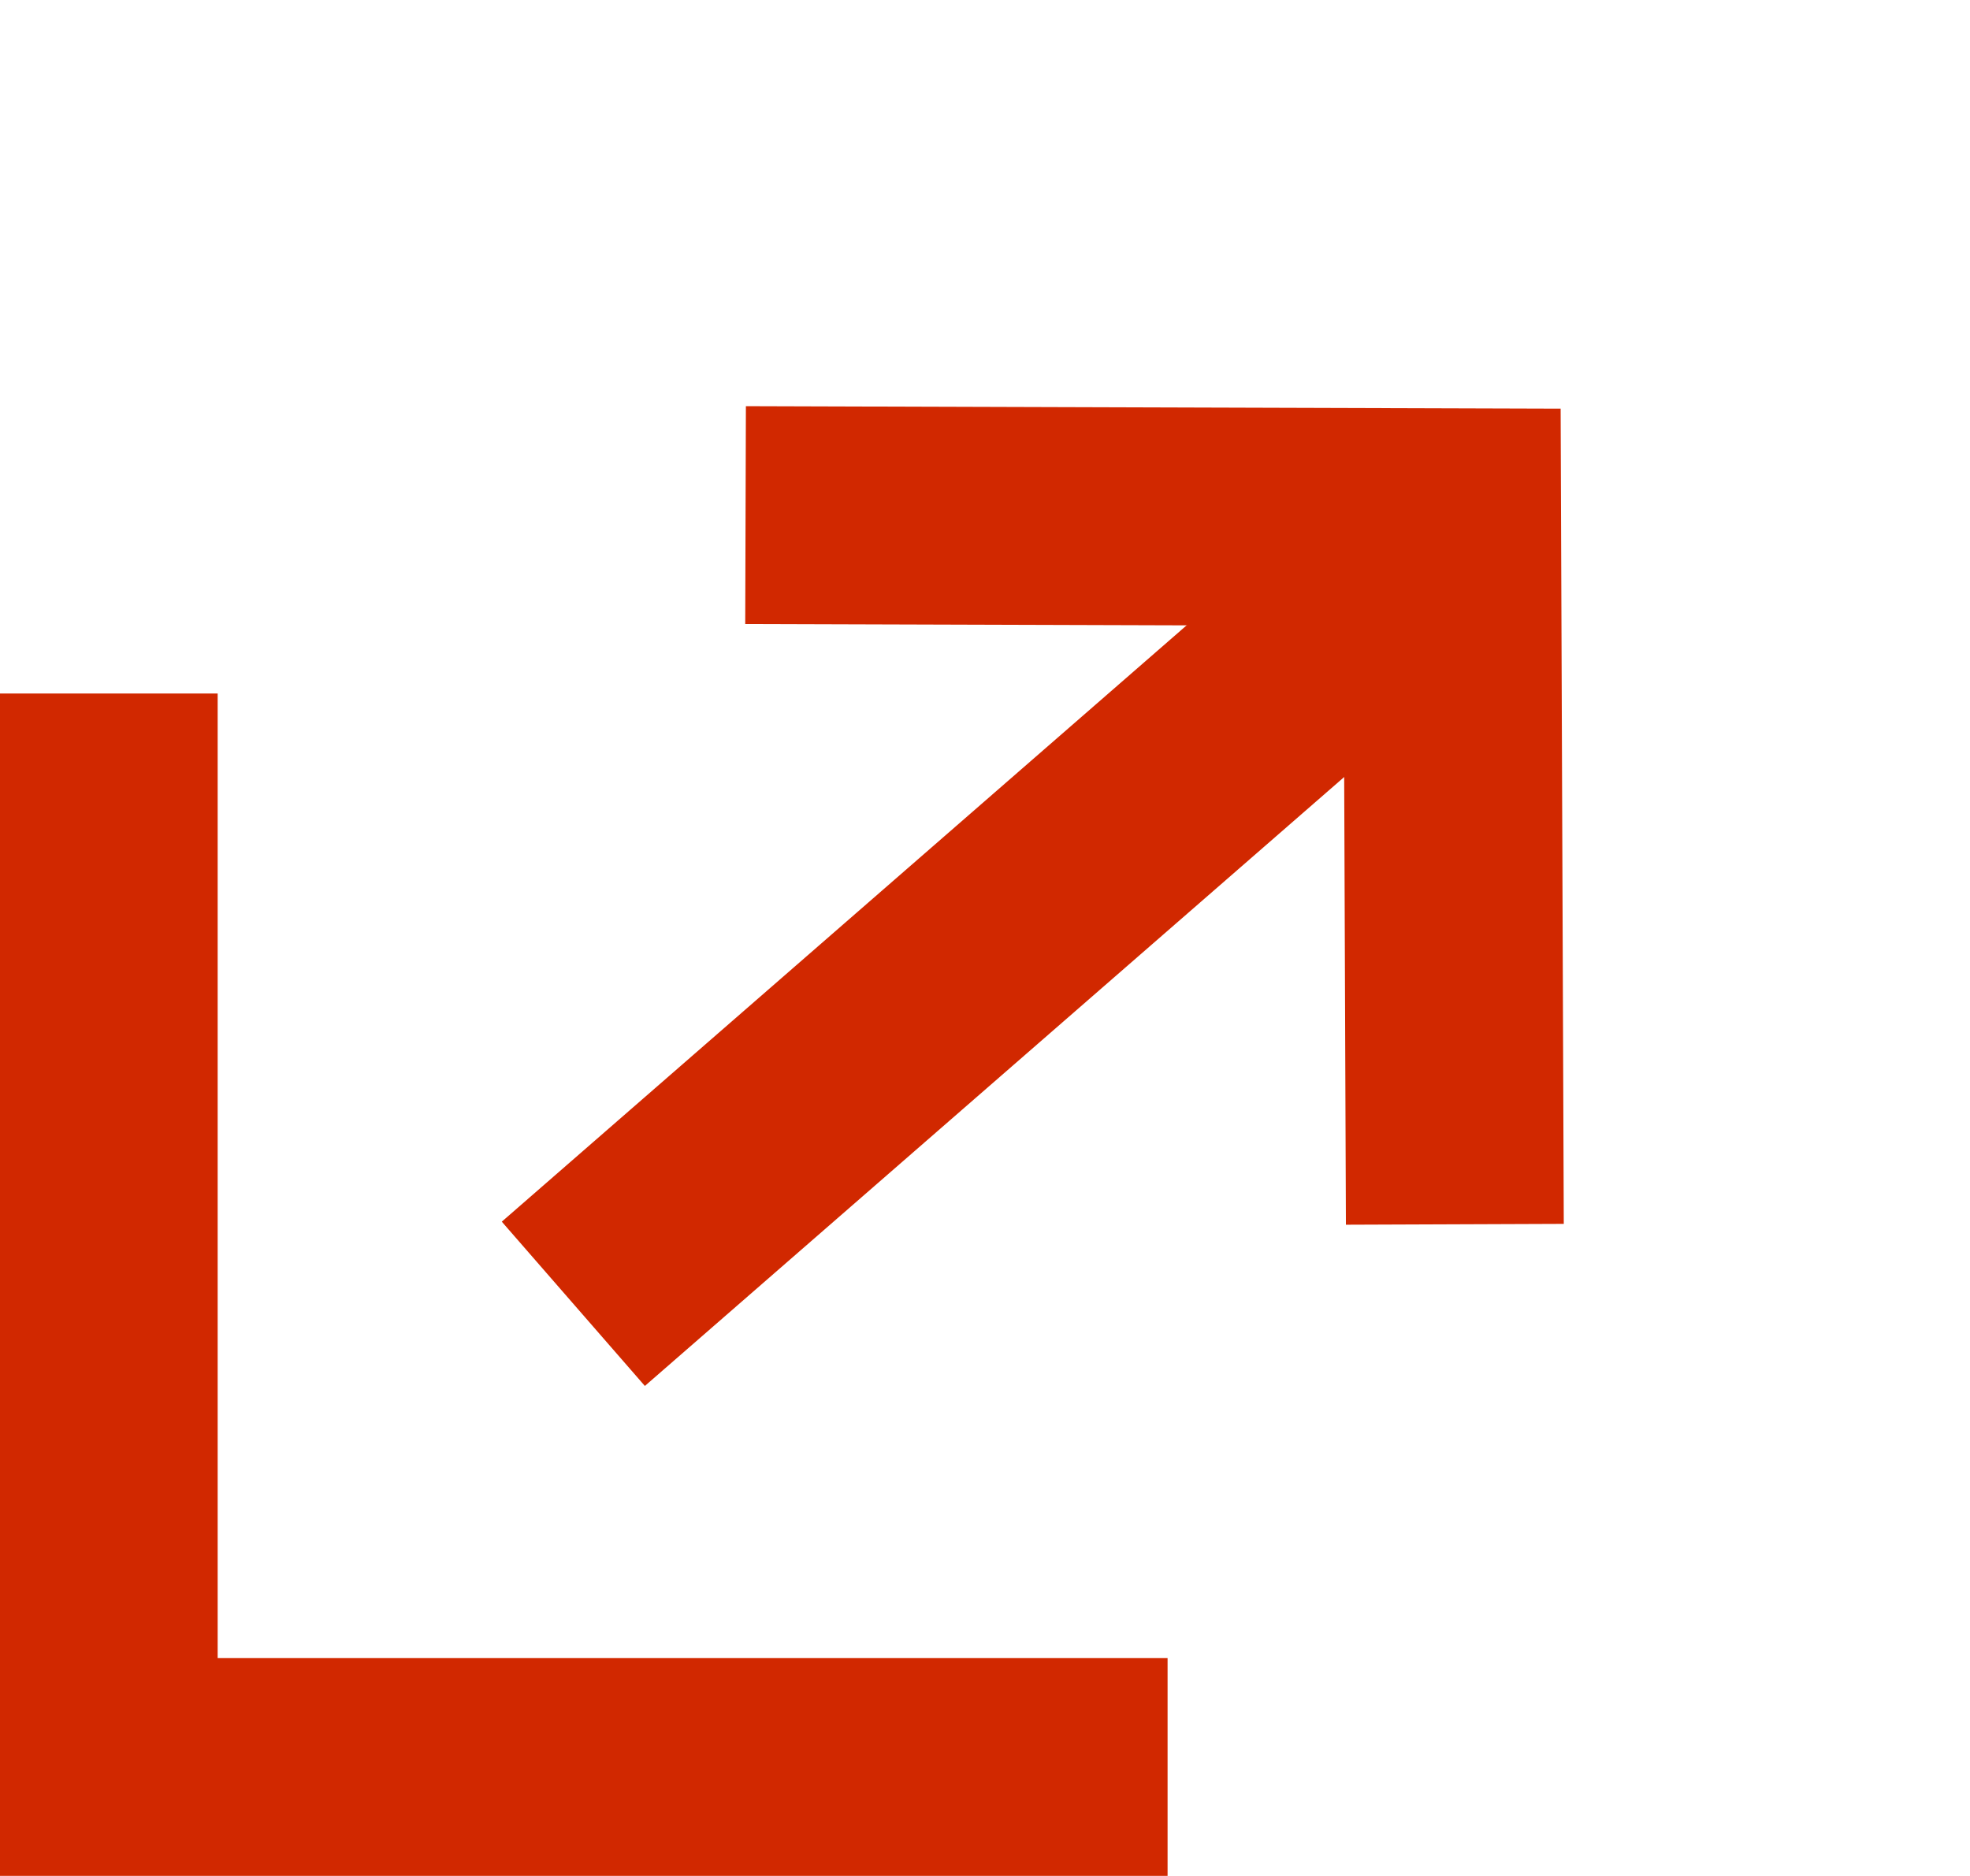
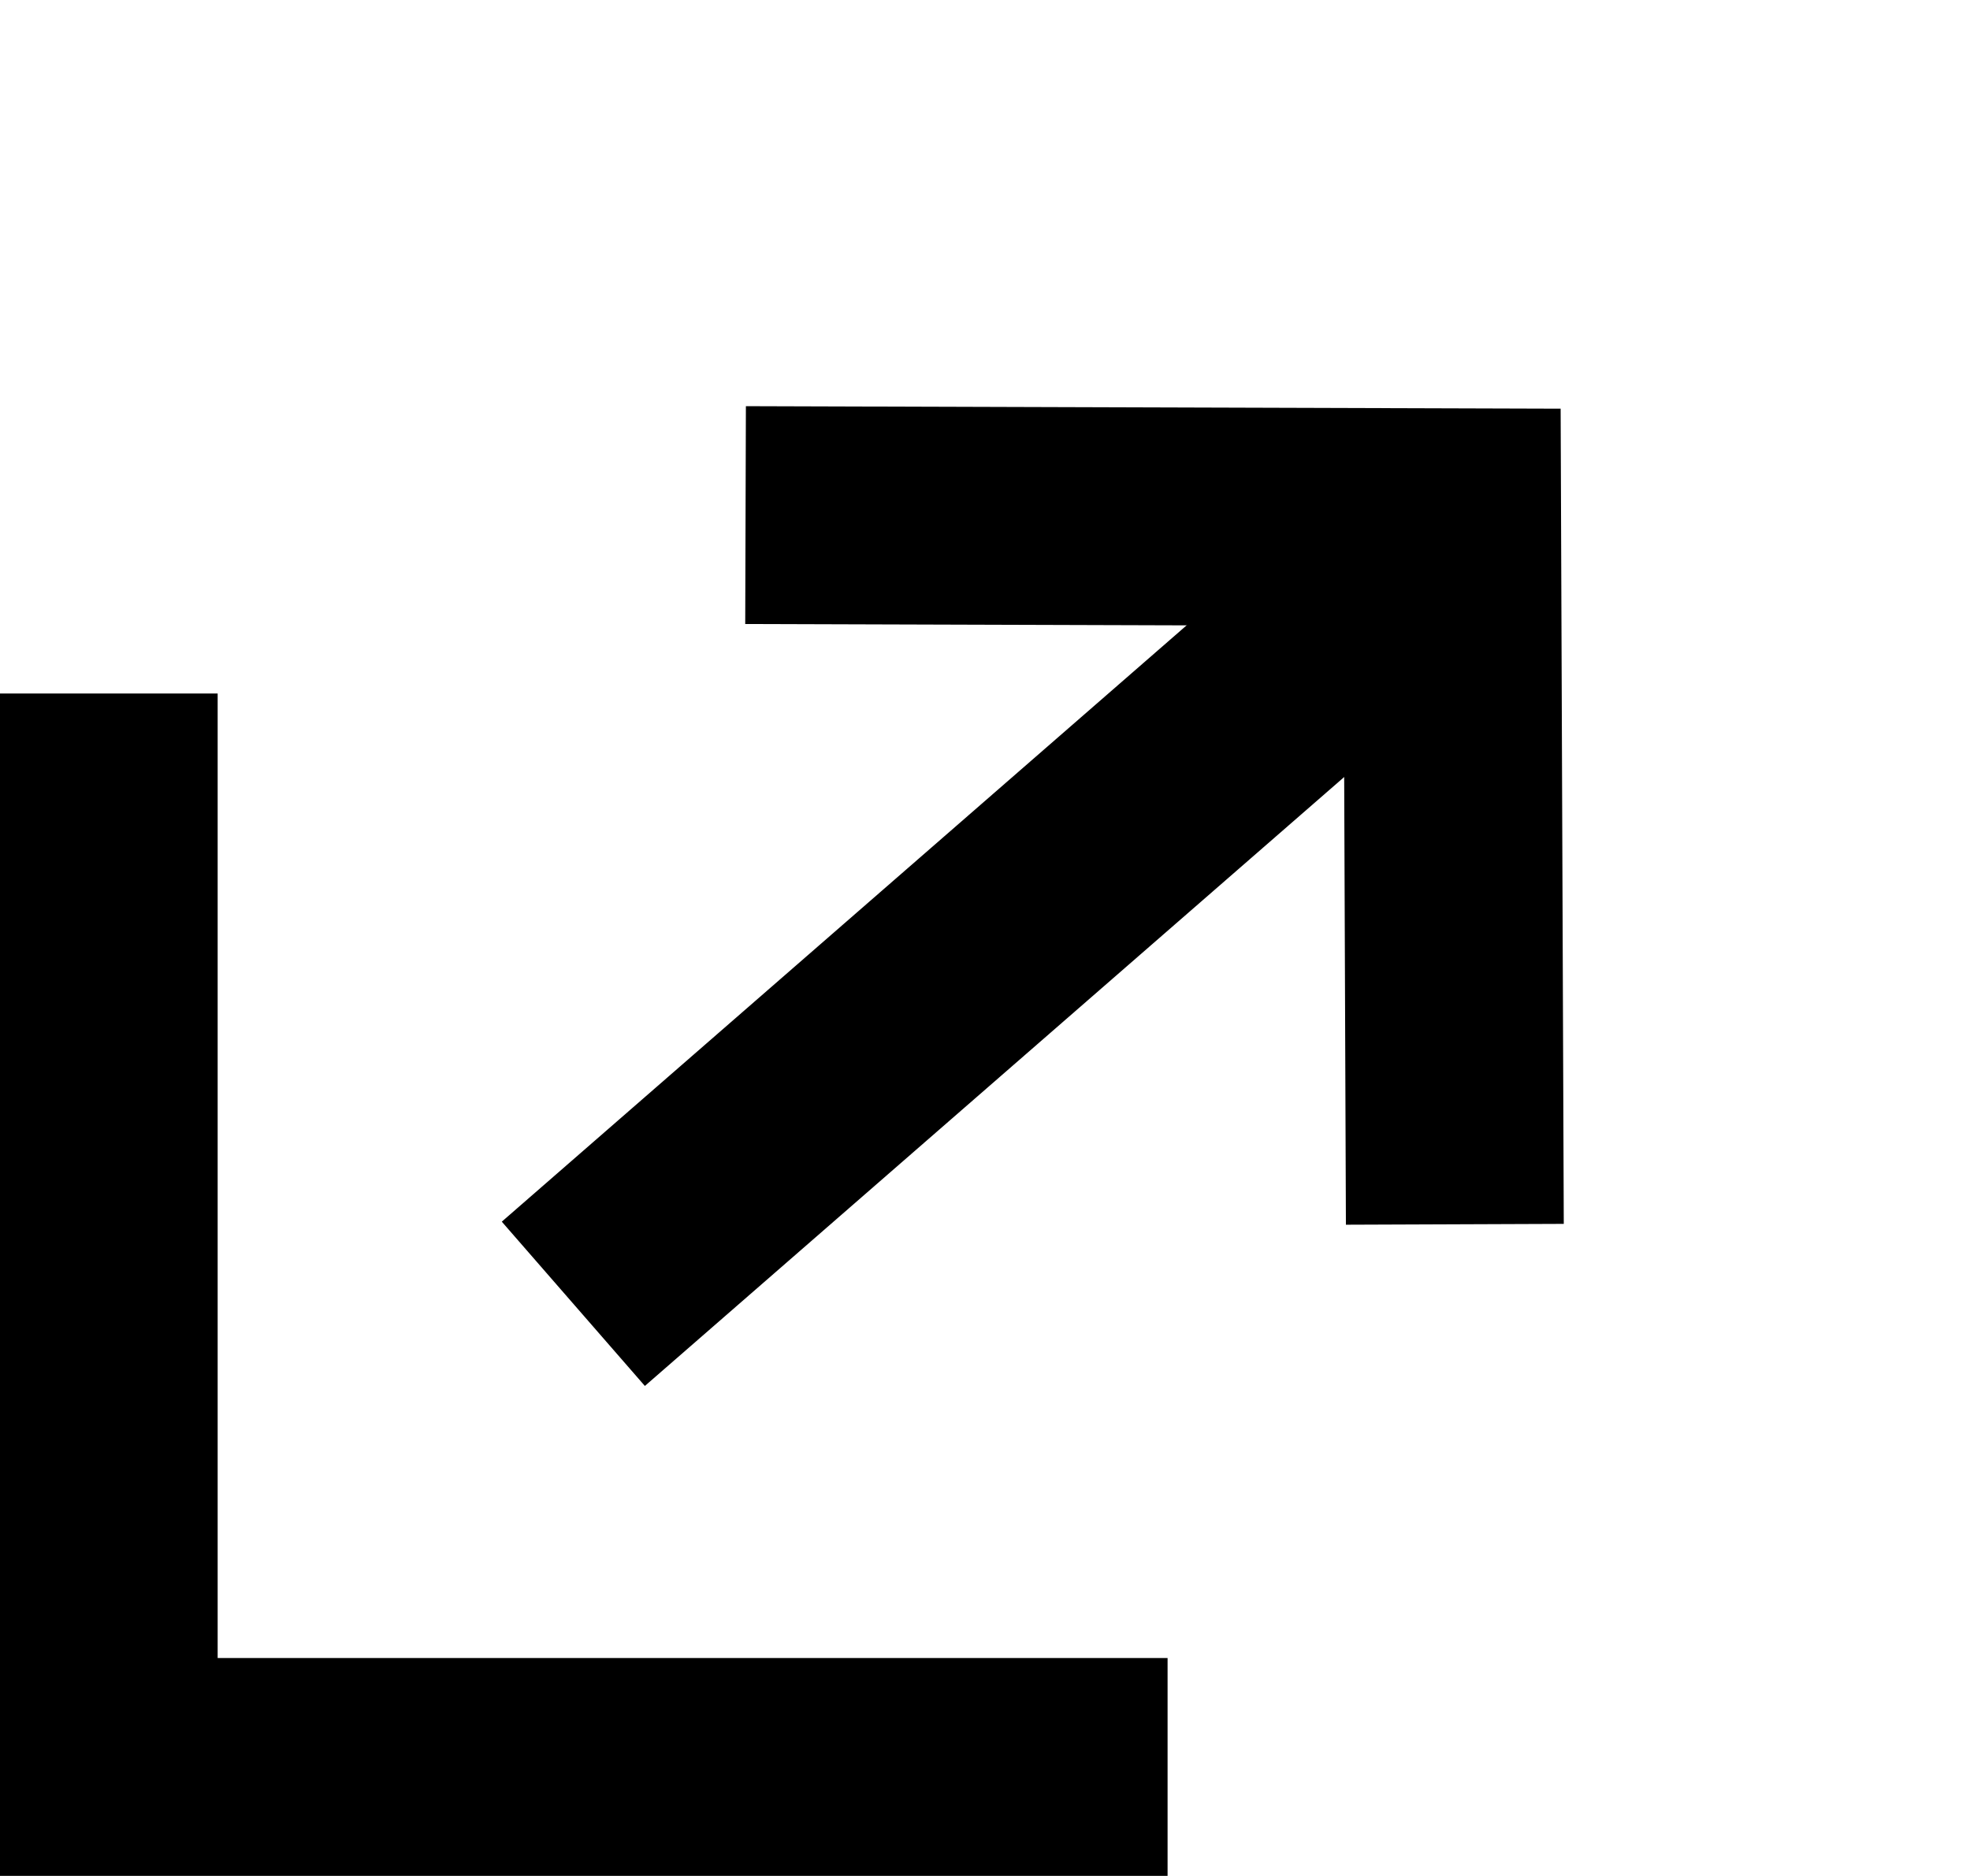
<svg xmlns="http://www.w3.org/2000/svg" width="18.084" height="17.222">
  <g data-name="Group 422">
-     <path data-name="Path 637" d="M6.844 4.729l6.486.02.025 6.491" fill="none" stroke="#d12800" stroke-width="2" />
+     <path data-name="Path 637" d="M6.844 4.729l6.486.02.025 6.491" fill="none" stroke="currentColor" stroke-width="2" />
  </g>
-   <path data-name="Path 737" d="M.998 6.367v9.855h9.72" fill="none" stroke="#d12800" stroke-width="2" />
-   <path data-name="Path 738" d="M5.263 11.97l7.751-6.75" fill="none" stroke="#d12800" stroke-width="2" />
+   <path data-name="Path 737" d="M.998 6.367v9.855h9.72" fill="none" stroke="currentColor" stroke-width="2" />
+   <path data-name="Path 738" d="M5.263 11.97l7.751-6.75" fill="none" stroke="currentColor" stroke-width="2" />
</svg>
